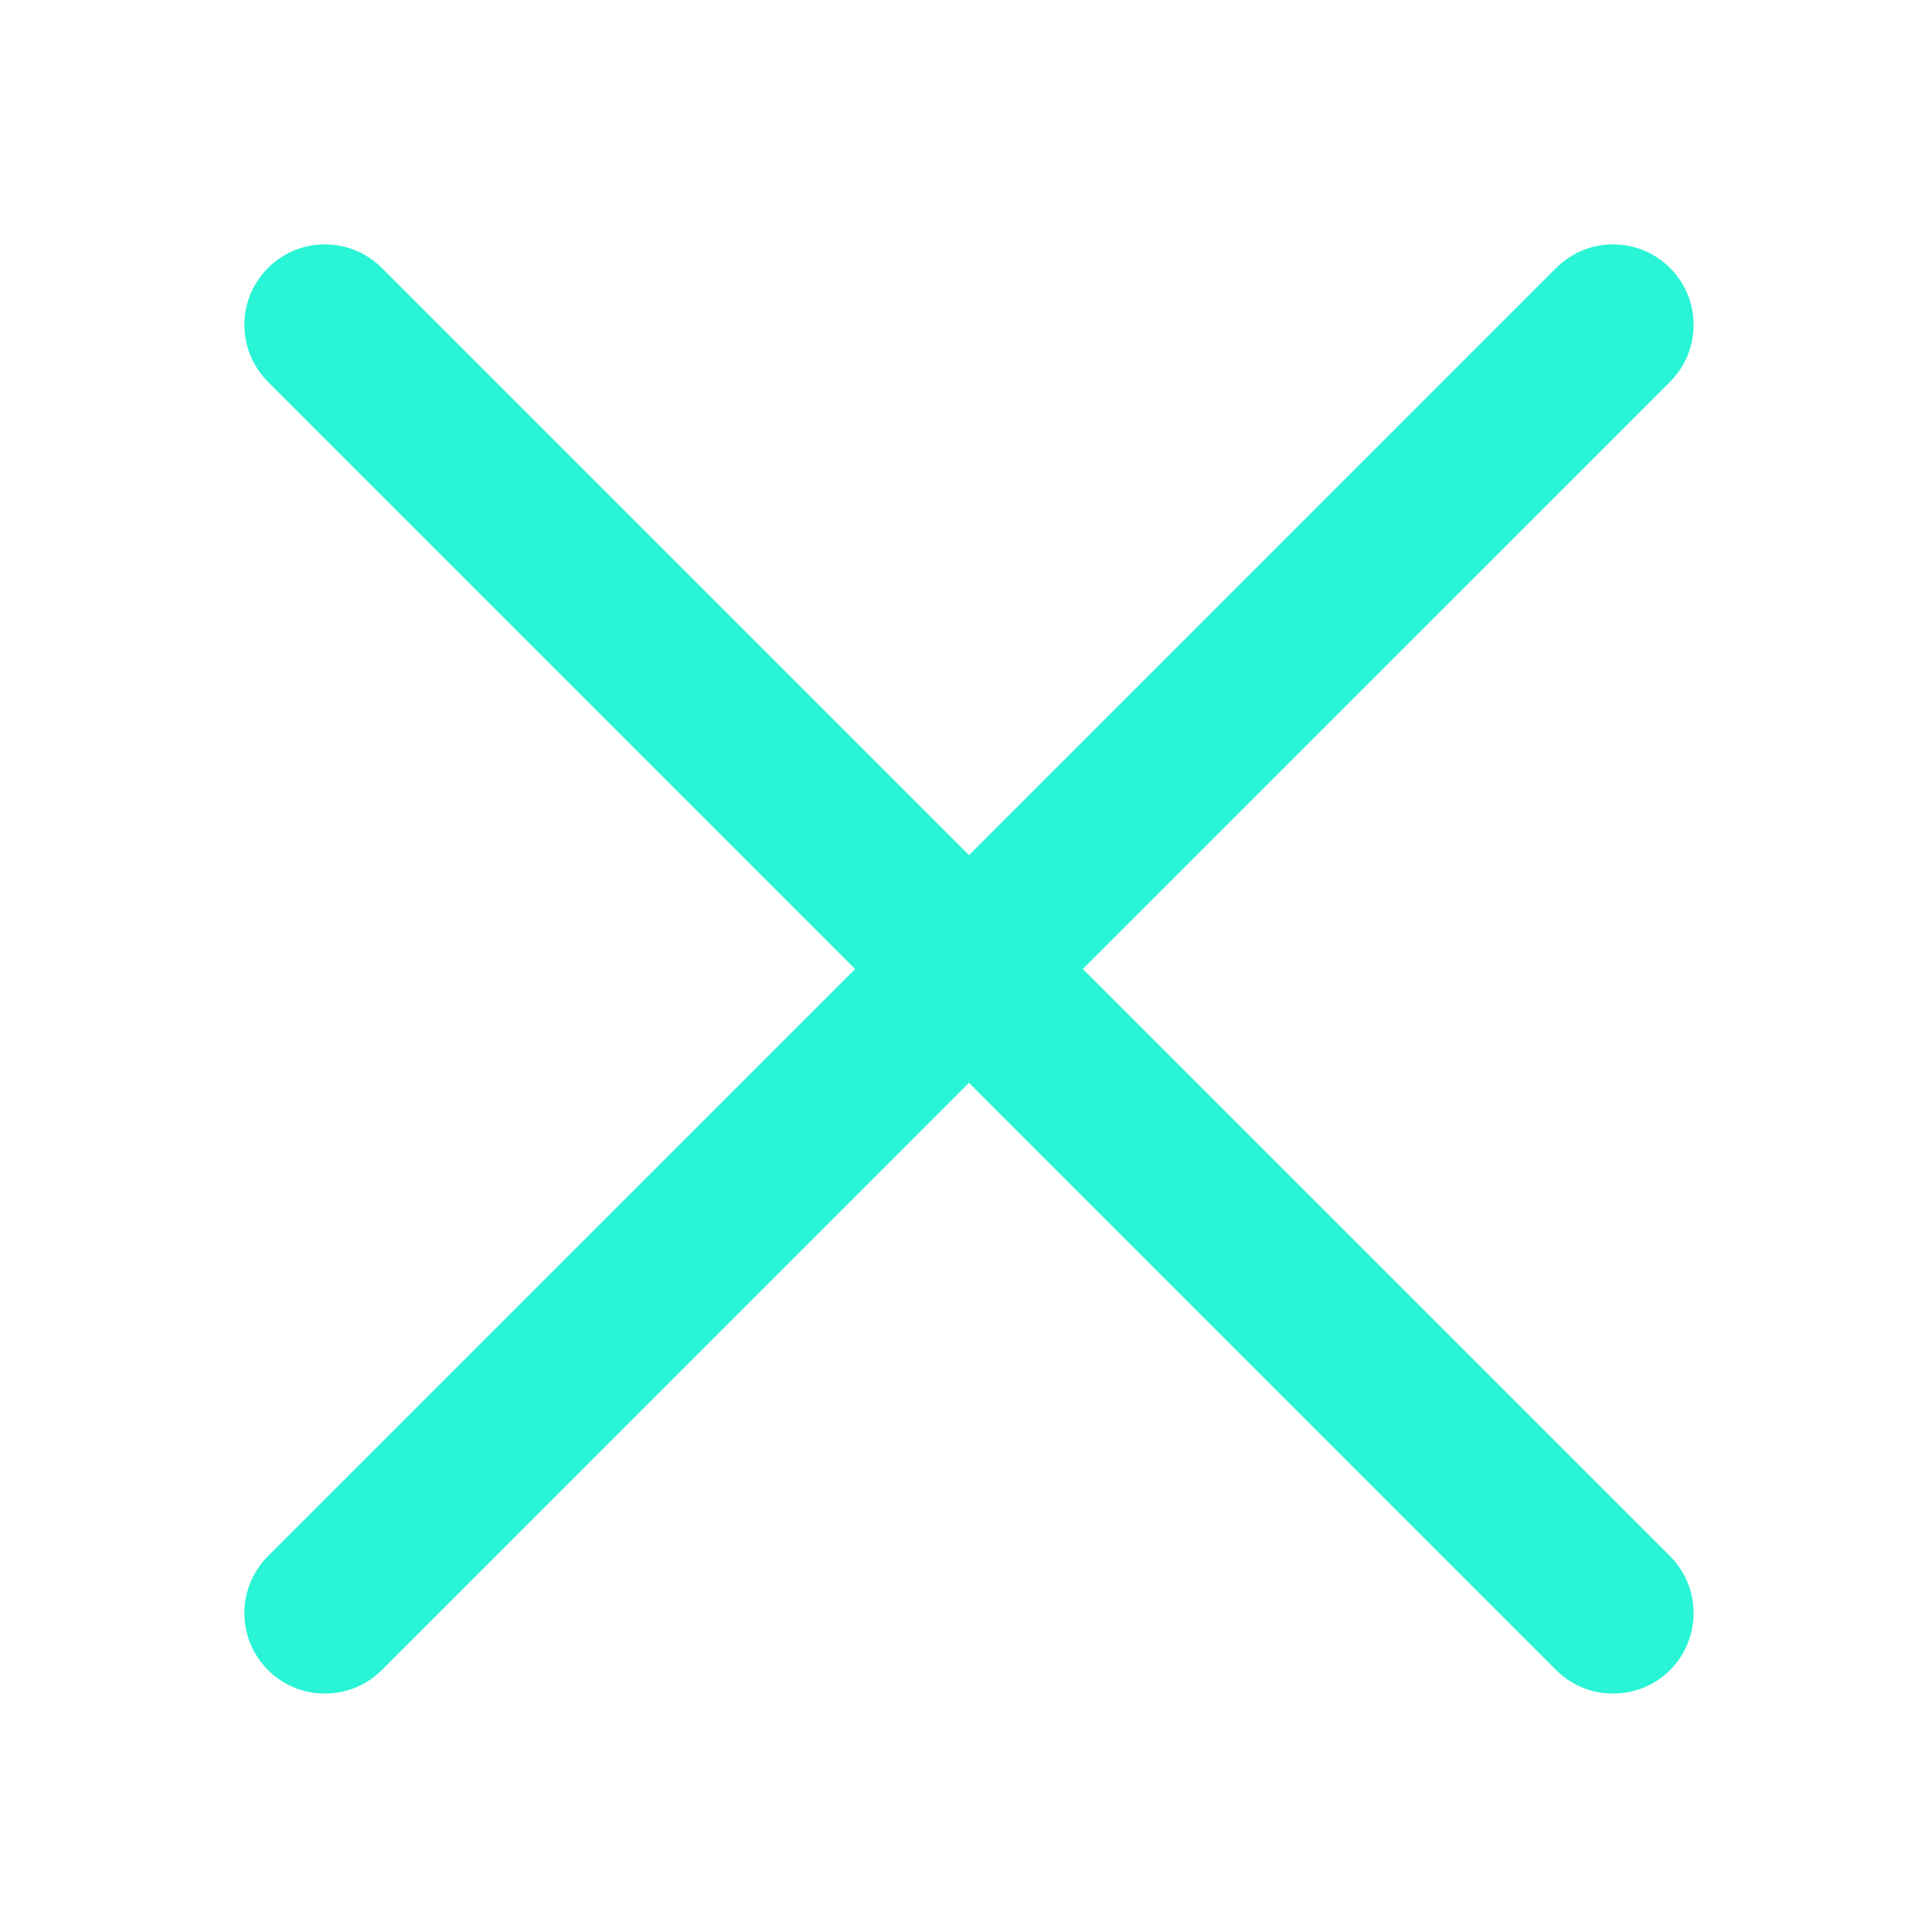
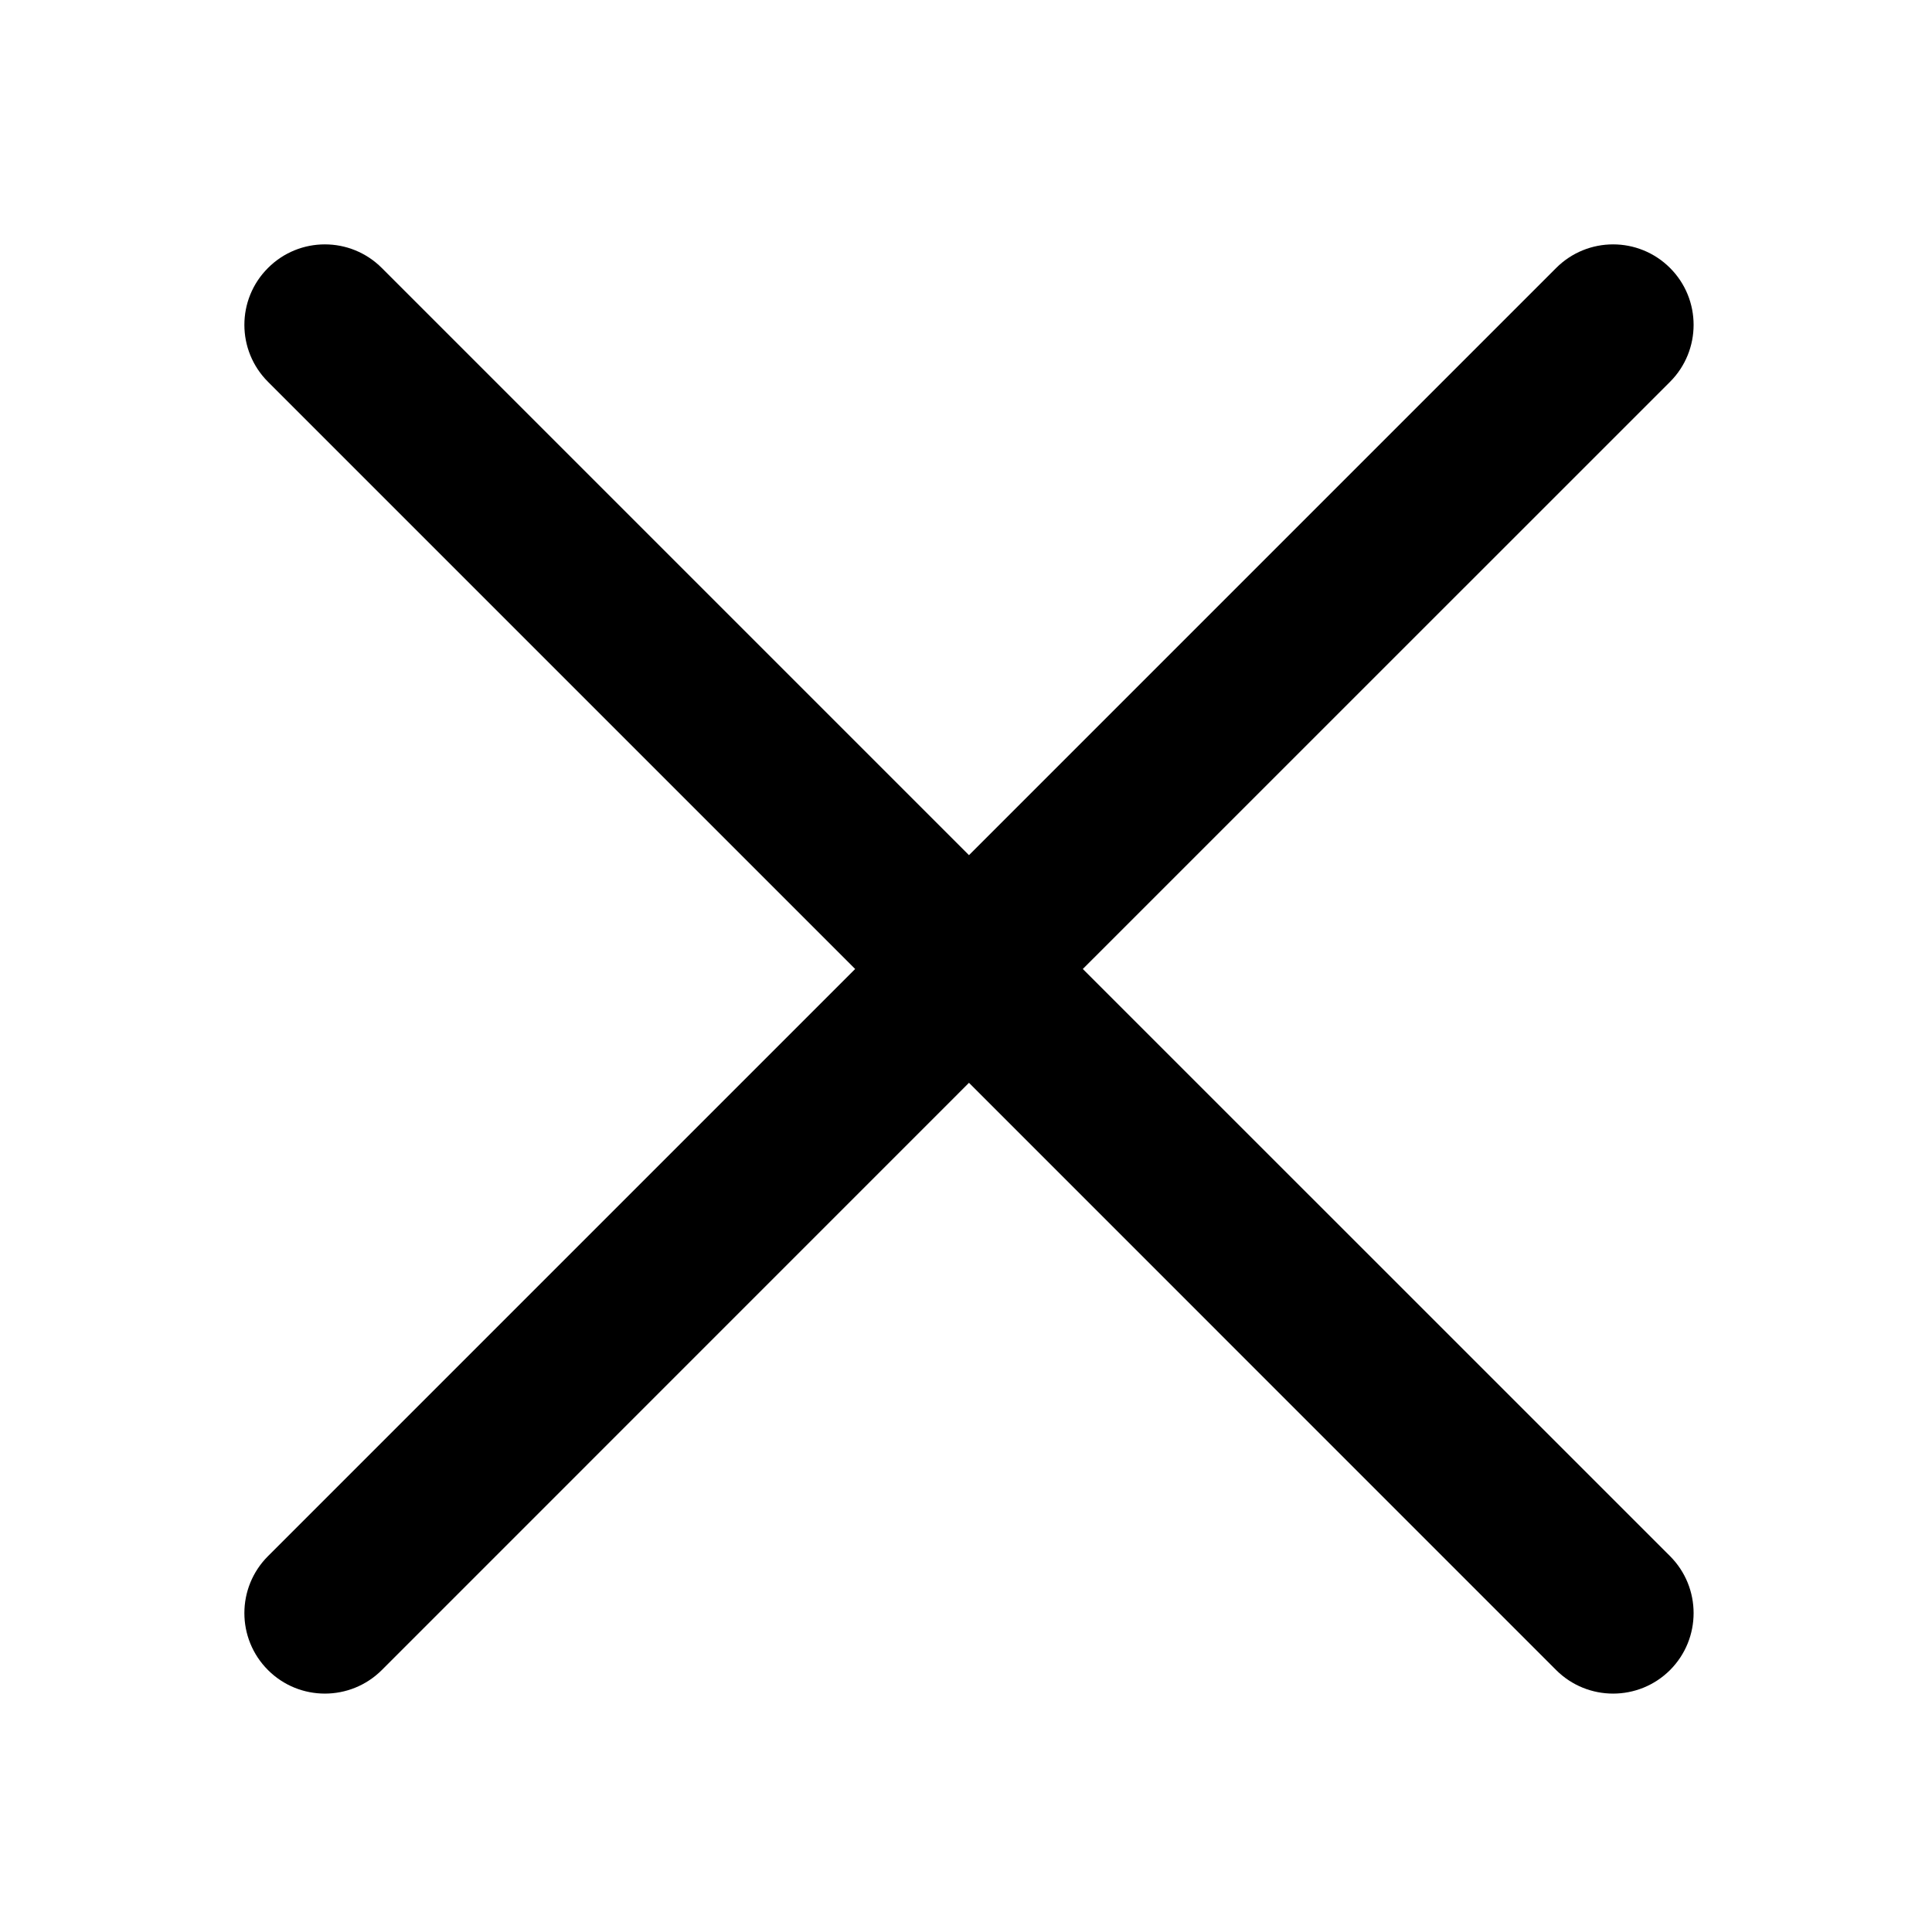
- <svg xmlns="http://www.w3.org/2000/svg" preserveAspectRatio="none" overflow="visible" style="display: block;" width="24" height="24" viewBox="0 0 24 24" fill="none">
+ <svg xmlns="http://www.w3.org/2000/svg" width="24" height="24" viewBox="0 0 24 24" fill="none">
  <g id="close-svgrepo-com 1">
-     <path id="Vector" d="M20.746 3.329C20.355 2.938 19.722 2.938 19.331 3.329L12.037 10.623L4.743 3.329C4.352 2.938 3.719 2.938 3.329 3.329C2.938 3.719 2.938 4.352 3.329 4.743L10.623 12.037L3.329 19.331C2.938 19.722 2.938 20.355 3.329 20.746C3.719 21.136 4.352 21.136 4.743 20.746L12.037 13.451L19.331 20.746C19.722 21.136 20.355 21.136 20.746 20.746C21.136 20.355 21.136 19.722 20.746 19.331L13.451 12.037L20.746 4.743C21.136 4.352 21.136 3.719 20.746 3.329Z" fill="#29F4D5" />
+     <path id="Vector" d="M20.746 3.329C20.355 2.938 19.722 2.938 19.331 3.329L12.037 10.623L4.743 3.329C4.352 2.938 3.719 2.938 3.329 3.329C2.938 3.719 2.938 4.352 3.329 4.743L10.623 12.037L3.329 19.331C2.938 19.722 2.938 20.355 3.329 20.746C3.719 21.136 4.352 21.136 4.743 20.746L12.037 13.451L19.331 20.746C19.722 21.136 20.355 21.136 20.746 20.746C21.136 20.355 21.136 19.722 20.746 19.331L13.451 12.037L20.746 4.743C21.136 4.352 21.136 3.719 20.746 3.329Z" fill="currentColor" />
  </g>
</svg>
